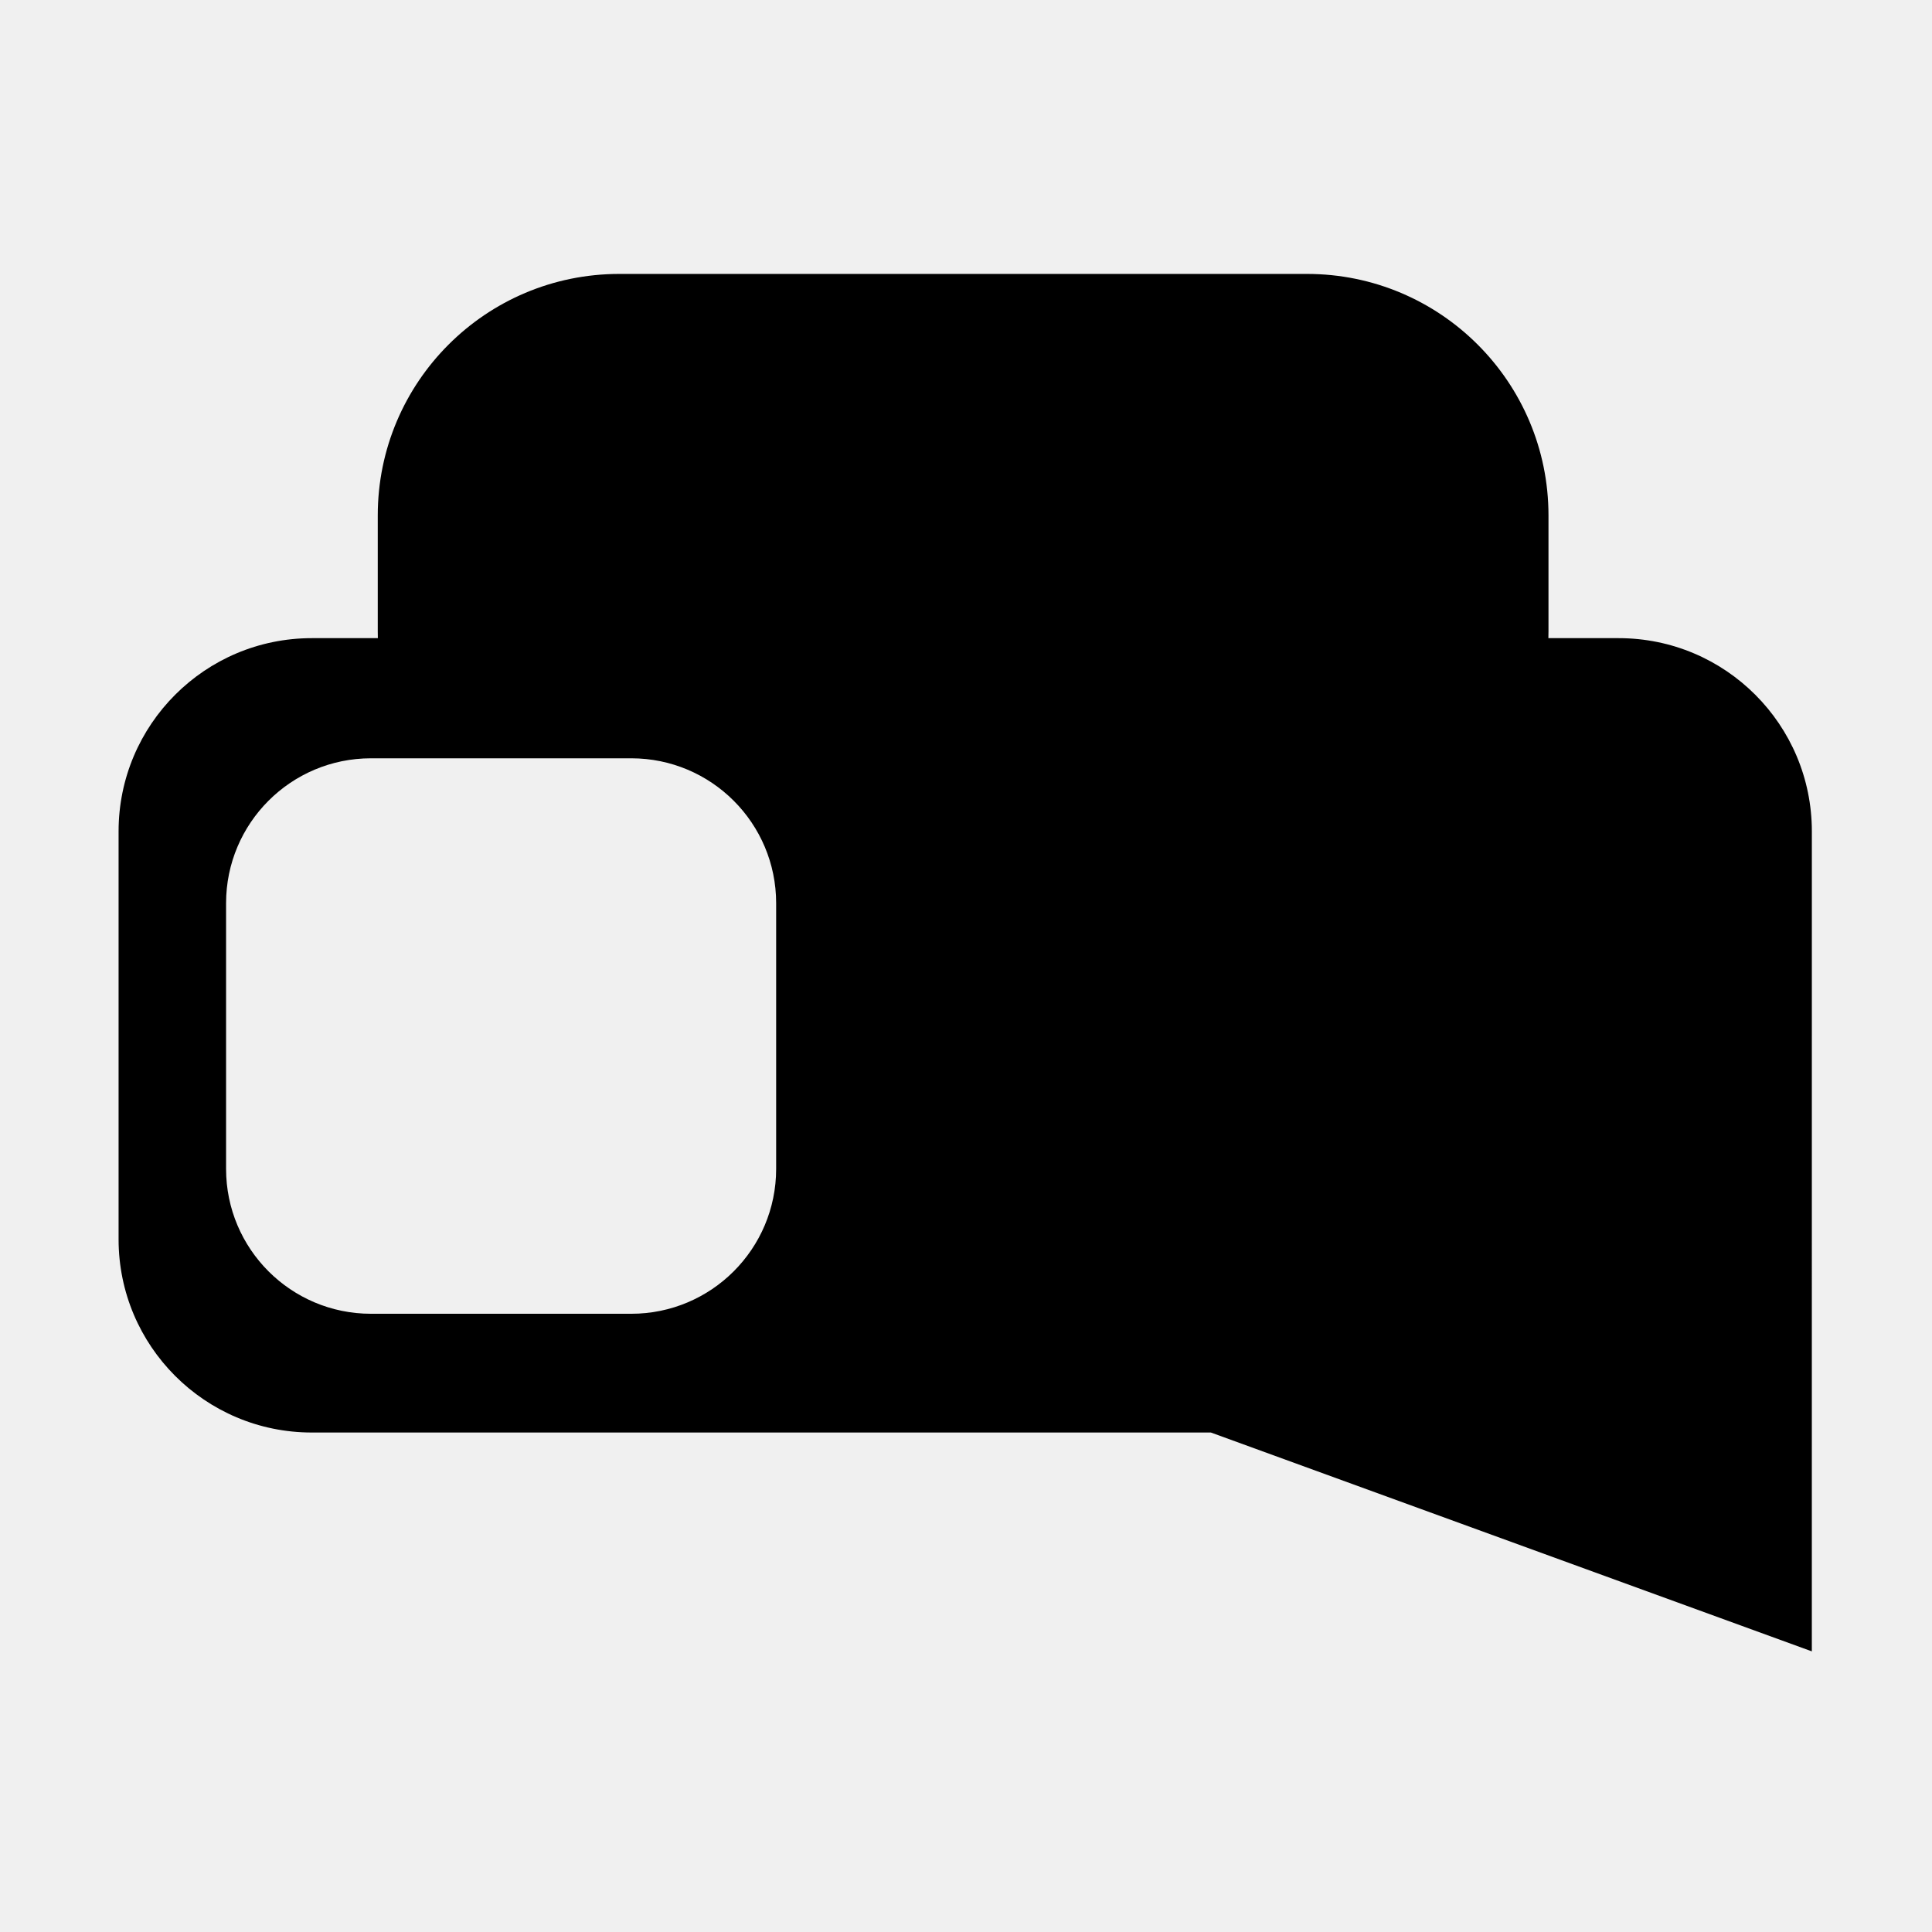
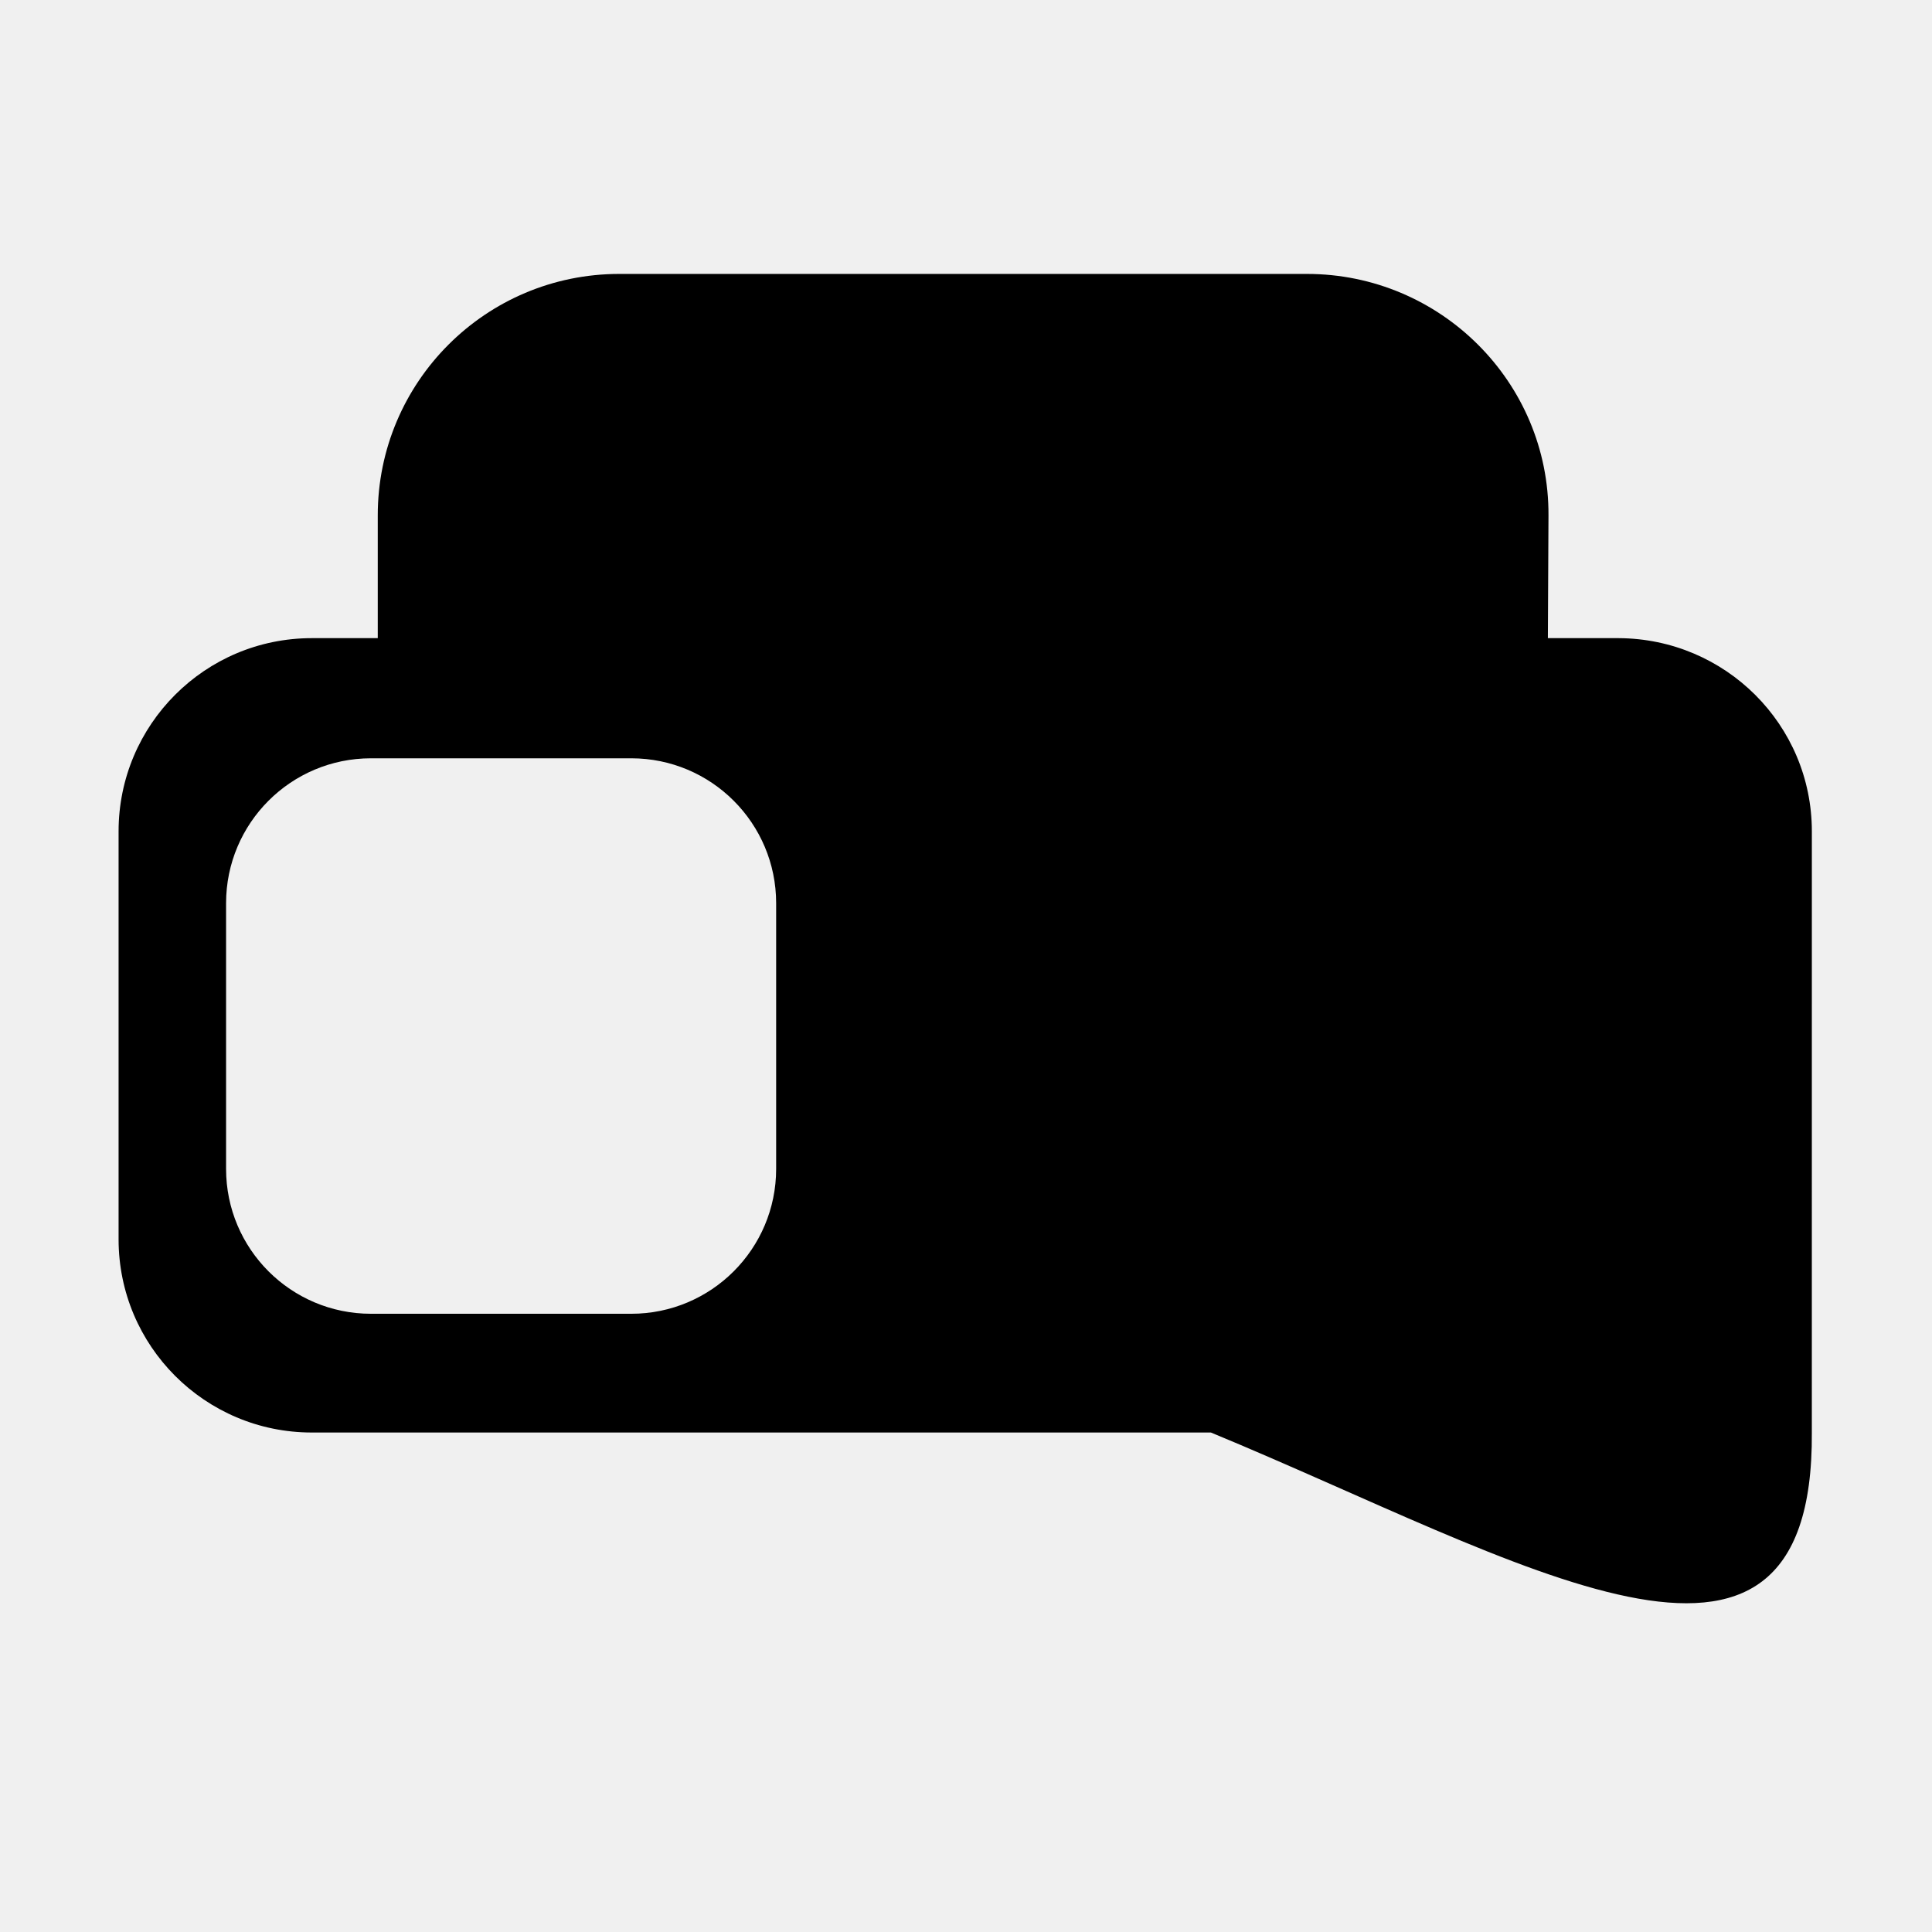
- <svg xmlns="http://www.w3.org/2000/svg" viewBox="0 0 800 800" height="800" width="800" id="svg863" version="1.1">
+ <svg xmlns="http://www.w3.org/2000/svg" version="1.1" id="svg863" width="800" height="800" viewBox="0 0 800 800">
  <defs id="defs867" />
  <g id="g871">
-     <path d="m 256.422,113.428 c -55.228,0 -100,44.772 -100,100 v 48.006 c 5e-4,0.937 0.014,1.874 0.041,2.811 h -27.359 c -44.183,0 -80,35.817 -80,80 v 168.93 c 0,44.183 35.817,80 80,80 H 501.408 l 248.832,90.619 0.005,-170.017 c 0.006,-0.402 0.005,-169.532 0.005,-169.532 0,-44.183 -35.817,-80 -80,-80 h -29.096 c 0.027,-0.937 0.041,-1.874 0.041,-2.811 v -48.006 c 0,-55.228 -44.772,-100 -100,-100 z m -102.809,200.568 h 107.773 c 33.137,0 60,26.863 60,60 v 110.008 c 0,33.137 -26.863,60 -60,60 H 153.613 c -33.137,0 -60,-26.863 -60,-60 V 373.996 c 0,-33.137 26.863,-60 60,-60 z" style="display:inline;fill:currentColor;fill-opacity:1;stroke:#ffffff;stroke-width:0;stroke-linecap:round;stroke-linejoin:round;stroke-miterlimit:4;stroke-dasharray:none;stroke-opacity:1" id="rect1436" />
+     <path id="rect1436" style="display:inline;fill:currentColor;fill-opacity:1;stroke:#ffffff;stroke-width:0;stroke-linecap:round;stroke-linejoin:round;stroke-miterlimit:4;stroke-dasharray:none;stroke-opacity:1" d="m 256.422,113.428 c -55.228,0 -100.023,44.772 -100,100 l 1.2e-4,50.816 -27.318,1.4e-4 c -44.183,2.3e-4 -80,35.817 -80,80 v 168.93 c 0,44.183 35.817,80 80,80 H 501.408 c 127.716,52.768 249.735,128.456 248.833,1.7e-4 l 0.009,-248.93 c 0,-44.183 -35.818,-79.794 -80,-80 l -29.306,-1.4e-4 0.251,-50.816 c 0.273,-55.228 -44.772,-100 -100,-100 z m -102.809,200.568 h 107.773 c 33.137,0 60,26.863 60,60 v 110.008 c 0,33.137 -26.863,60 -60,60 H 153.613 c -33.137,0 -60,-26.863 -60,-60 V 373.996 c 0,-33.137 26.863,-60 60,-60 z" />
  </g>
</svg>
